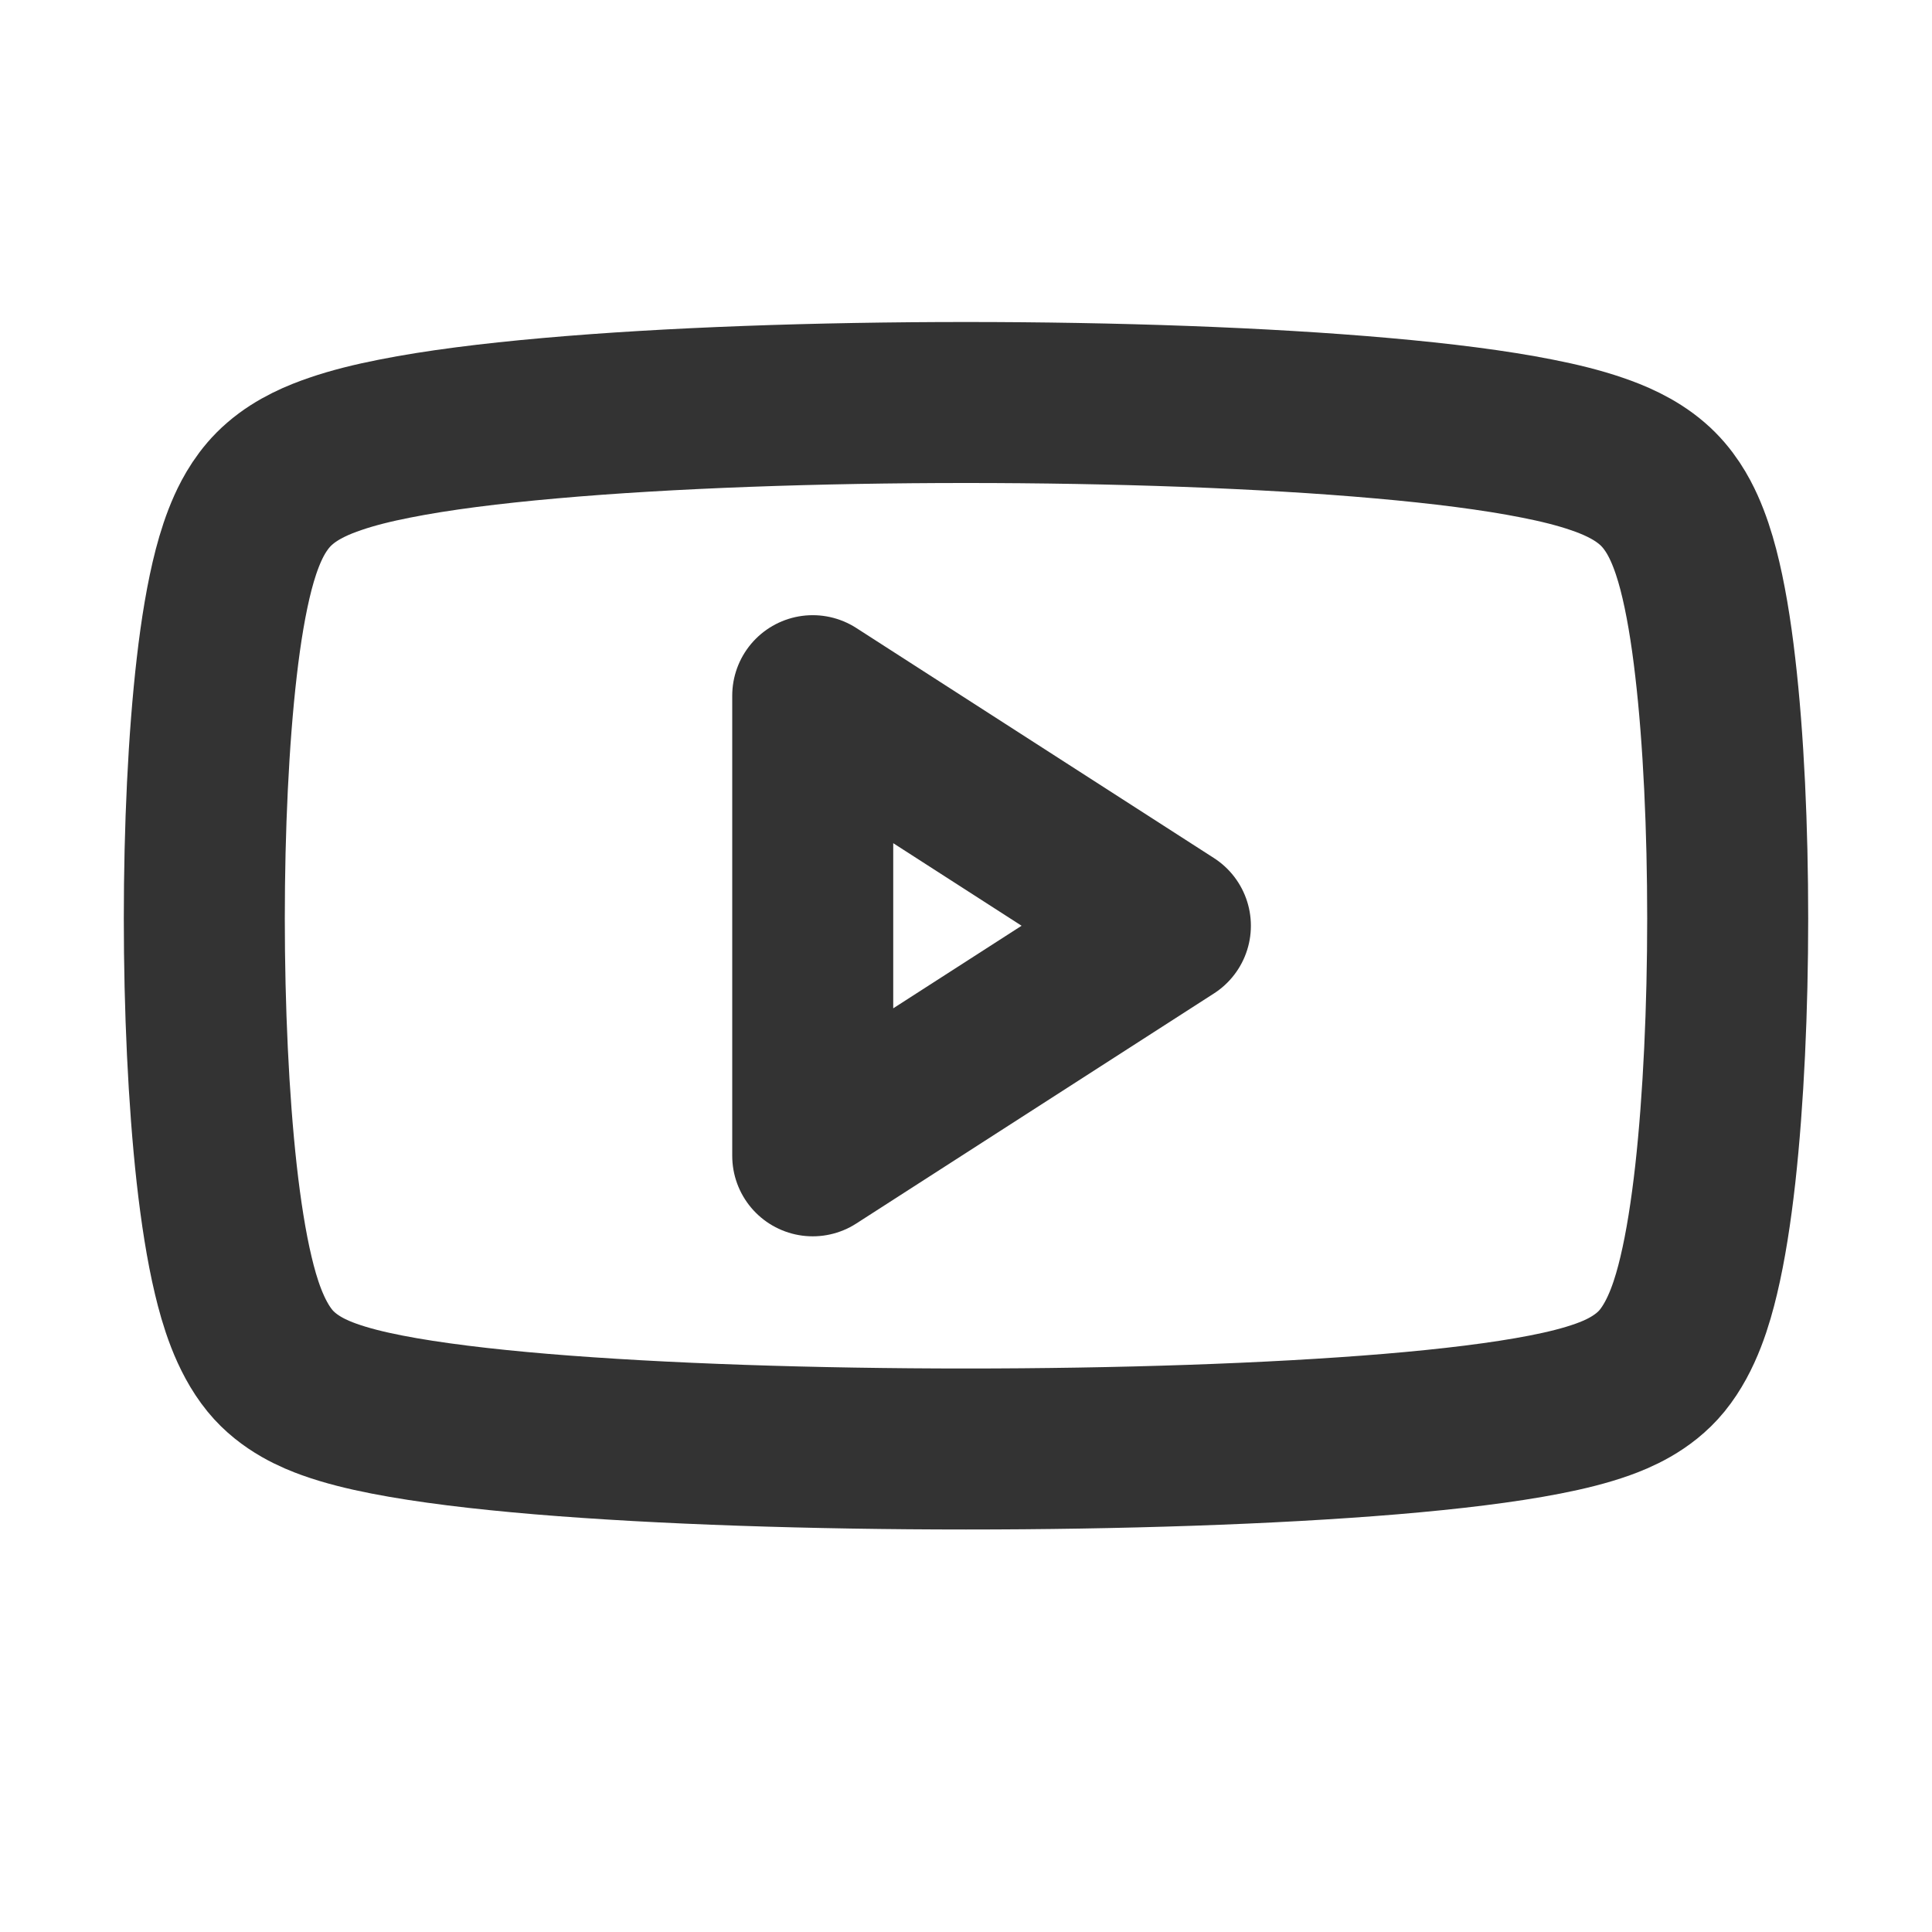
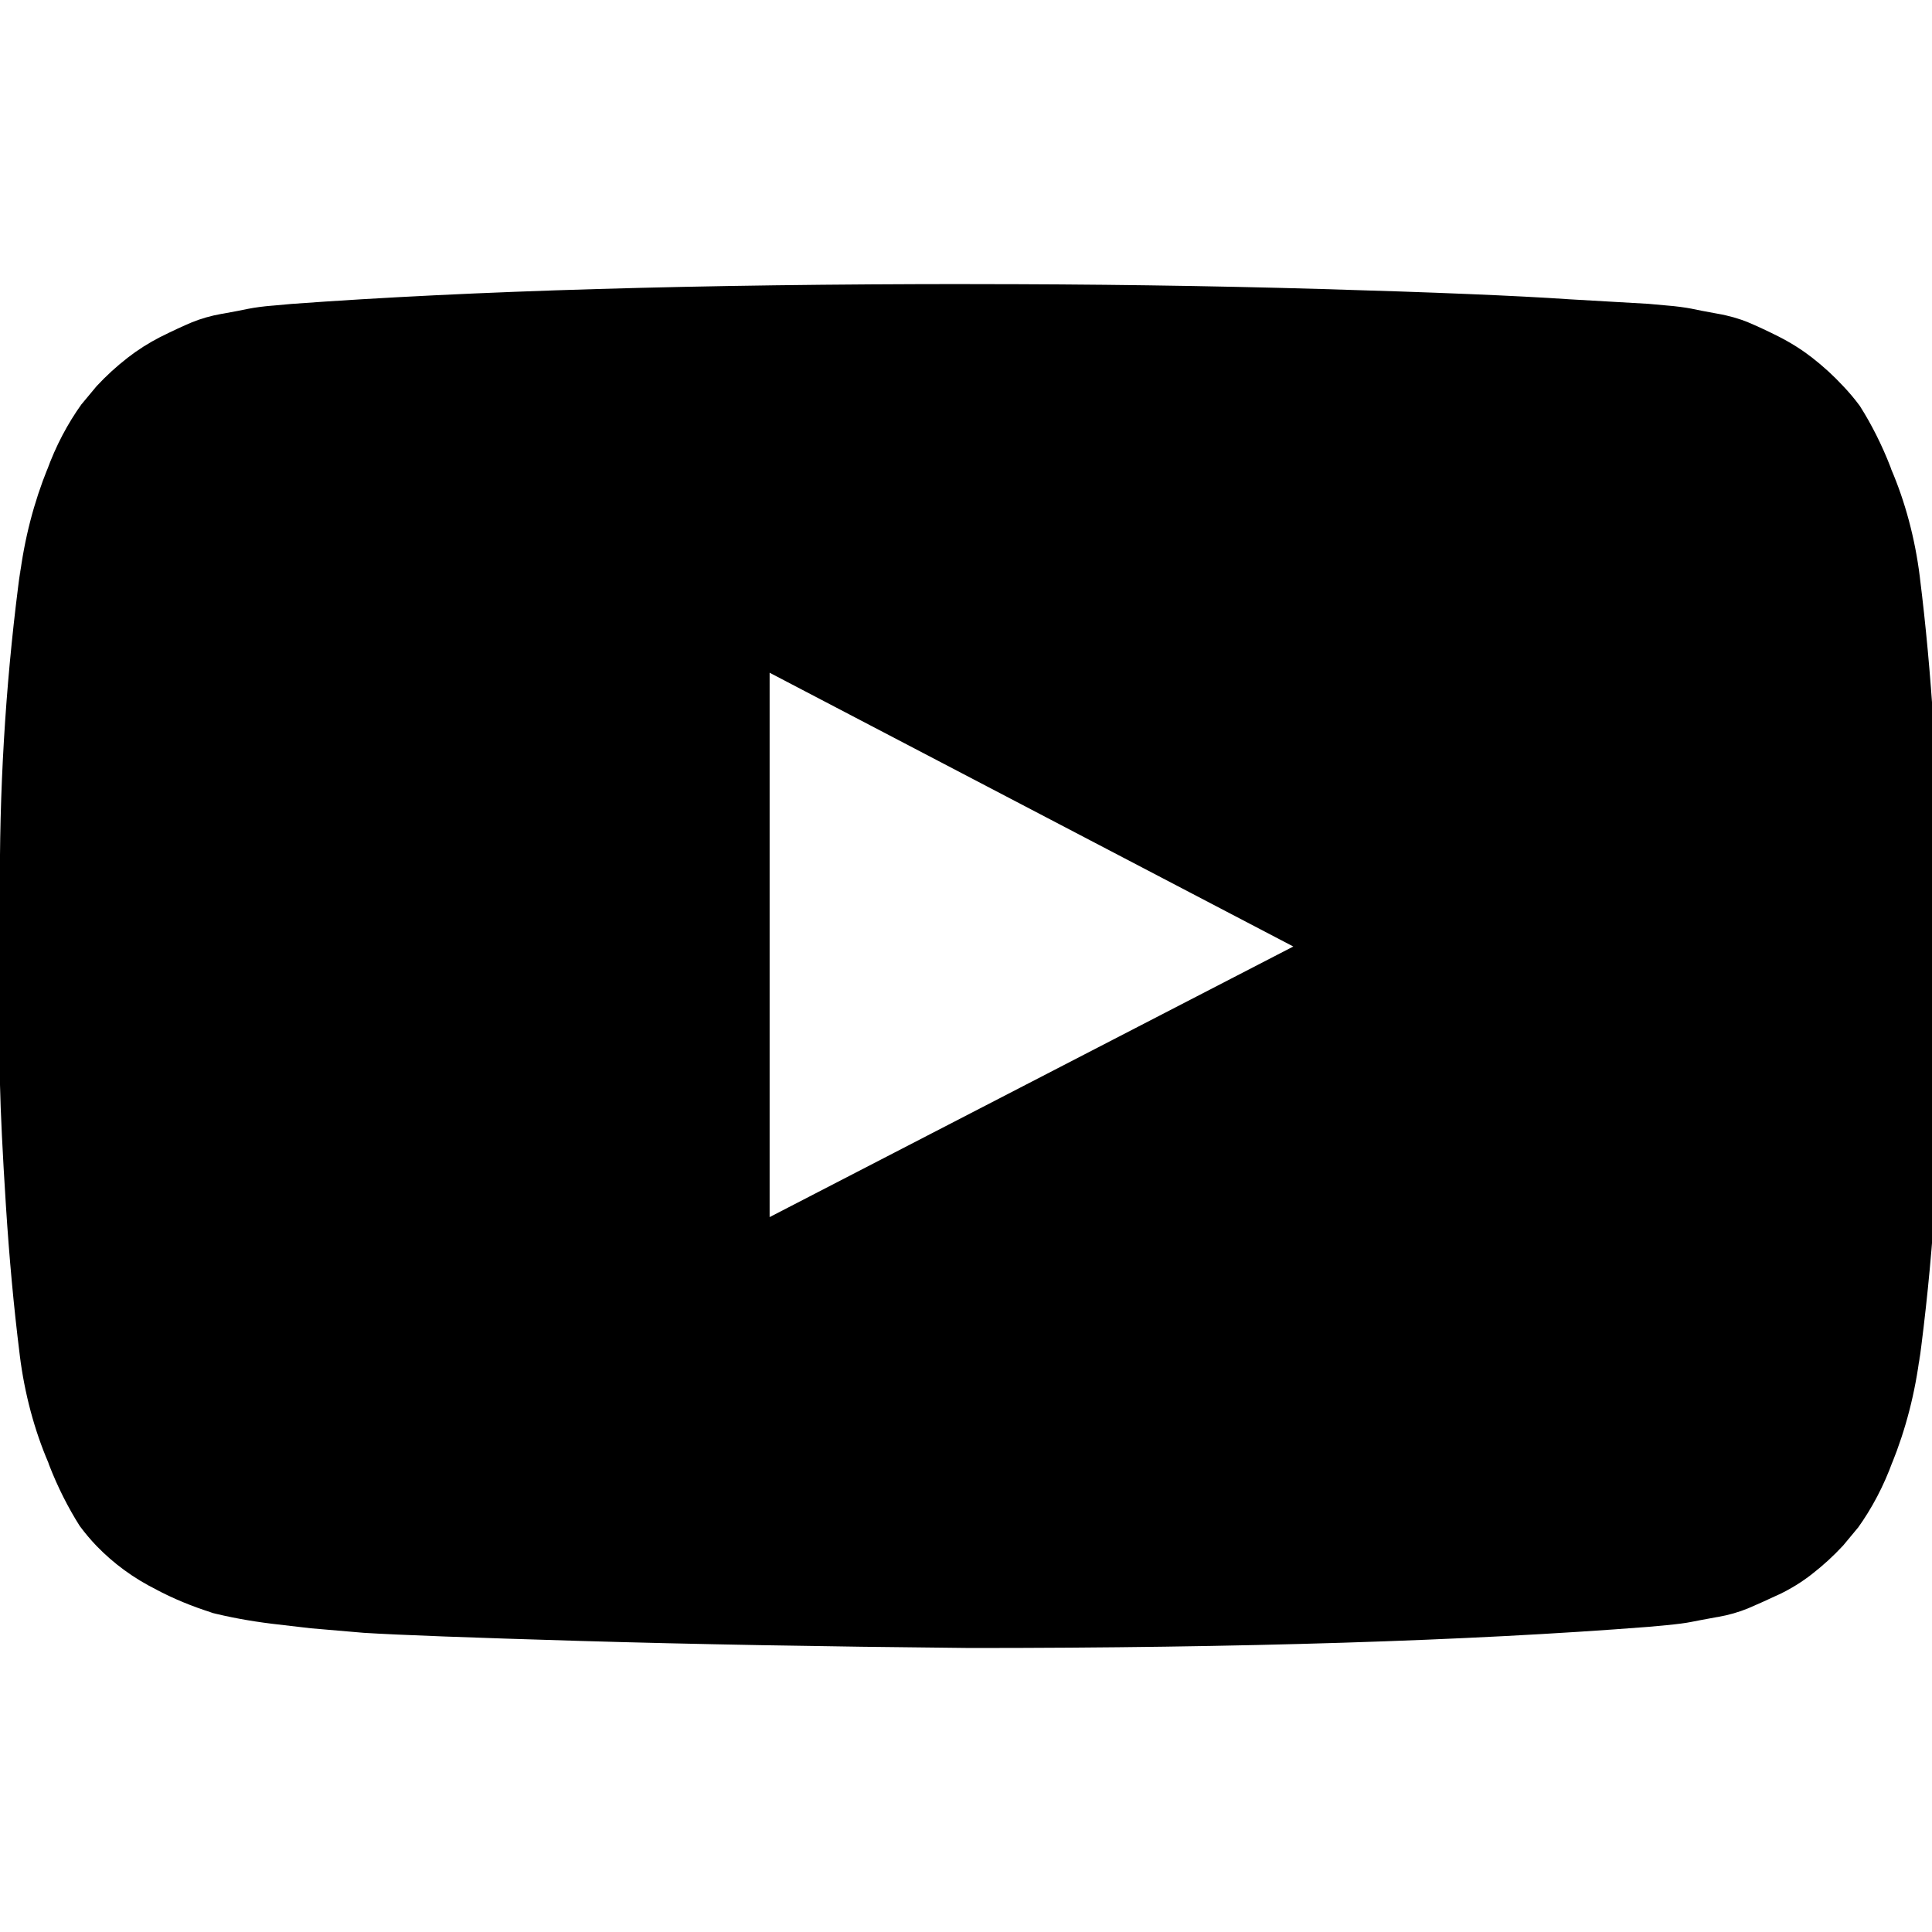
- <svg xmlns="http://www.w3.org/2000/svg" width="800px" height="800px" viewBox="0 0 24 24" fill="none">
-   <path d="M20.524 6.007C20.302 5.815 20.033 5.706 19.836 5.639C19.616 5.563 19.364 5.501 19.099 5.449C18.568 5.343 17.904 5.26 17.168 5.195C15.69 5.064 13.839 5 12 5C10.161 5 8.31 5.064 6.832 5.195C6.096 5.26 5.432 5.343 4.901 5.449C4.636 5.501 4.384 5.563 4.164 5.639C3.967 5.706 3.697 5.815 3.476 6.007C3.265 6.188 3.146 6.412 3.079 6.56C3.005 6.724 2.948 6.902 2.903 7.074C2.813 7.42 2.744 7.839 2.693 8.284C2.589 9.182 2.538 10.299 2.538 11.409C2.538 12.52 2.589 13.653 2.692 14.584C2.744 15.047 2.811 15.481 2.898 15.845C2.973 16.16 3.098 16.59 3.352 16.902C3.588 17.192 3.922 17.324 4.088 17.384C4.302 17.461 4.55 17.522 4.807 17.572C5.323 17.673 5.986 17.753 6.727 17.815C8.214 17.939 10.113 18 12 18C13.886 18 15.786 17.939 17.273 17.815C18.014 17.753 18.677 17.673 19.193 17.572C19.45 17.522 19.698 17.461 19.912 17.384C20.078 17.324 20.412 17.192 20.648 16.902C20.902 16.59 21.027 16.16 21.102 15.845C21.189 15.481 21.256 15.047 21.308 14.584C21.411 13.653 21.462 12.52 21.462 11.409C21.462 10.299 21.412 9.182 21.307 8.284C21.256 7.839 21.187 7.42 21.097 7.074C21.052 6.902 20.995 6.724 20.921 6.56C20.854 6.412 20.735 6.188 20.524 6.007Z" stroke="#333333" stroke-width="2" stroke-linecap="round" stroke-linejoin="round" />
-   <path d="M14.539 11.5L10.096 14.358L10.096 8.642L14.539 11.5Z" stroke="#333333" stroke-width="2" stroke-linecap="round" stroke-linejoin="round" />
+ <svg xmlns="http://www.w3.org/2000/svg" fill="#000000" width="800px" height="800px" viewBox="0 -5 34 34">
+   <path d="m13.544 16.419 9.216-4.762-9.216-4.818zm3.524-16.419q3.2 0 6.181.086t4.371.181l1.39.08q.019 0 .32.029c.167.013.317.033.465.061l-.026-.004q.134.029.448.086c.205.035.388.088.561.158l-.018-.006q.229.095.534.248c.225.114.419.238.599.377l-.008-.006c.203.158.383.323.549.502l.003.003c.102.107.199.222.288.342l.007.01c.202.318.388.686.537 1.071l.015.044c.24.559.417 1.207.501 1.885l.004.035q.152 1.219.24 2.6t.105 2.16v3.352c.001.078.001.171.001.263 0 1.853-.125 3.678-.367 5.465l.023-.208c-.086.704-.255 1.344-.498 1.946l.018-.051c-.162.447-.368.834-.62 1.186l.01-.015-.266.32c-.169.182-.349.347-.542.497l-.01.008c-.171.134-.365.254-.571.353l-.019.008q-.305.143-.534.24c-.156.064-.338.117-.527.15l-.016.002q-.314.057-.457.086t-.438.057-.314.029q-4.775.372-11.937.372-3.943-.038-6.848-.124t-3.819-.143l-.934-.08-.686-.08c-.404-.05-.757-.117-1.102-.204l.062.013c-.376-.118-.697-.253-1.003-.415l.032.015c-.417-.205-.772-.467-1.075-.78l-.001-.001c-.102-.107-.199-.222-.288-.342l-.007-.01c-.202-.318-.388-.686-.537-1.071l-.015-.044c-.24-.559-.417-1.207-.501-1.885l-.004-.035q-.152-1.219-.24-2.6t-.105-2.16v-3.352c-.001-.078-.001-.171-.001-.263 0-1.853.125-3.678.367-5.465l-.023.208c.086-.704.255-1.344.498-1.946l-.018.051c.162-.447.368-.834.62-1.186l-.01.015.266-.32c.169-.182.349-.347.542-.497l.01-.008c.172-.134.365-.257.57-.362l.021-.01q.305-.152.534-.248c.156-.064.338-.117.527-.15l.016-.002q.314-.057.448-.086c.121-.024.271-.044.424-.056l.015-.001q.305-.029.32-.029 4.783-.35 11.946-.35z" />
</svg>
